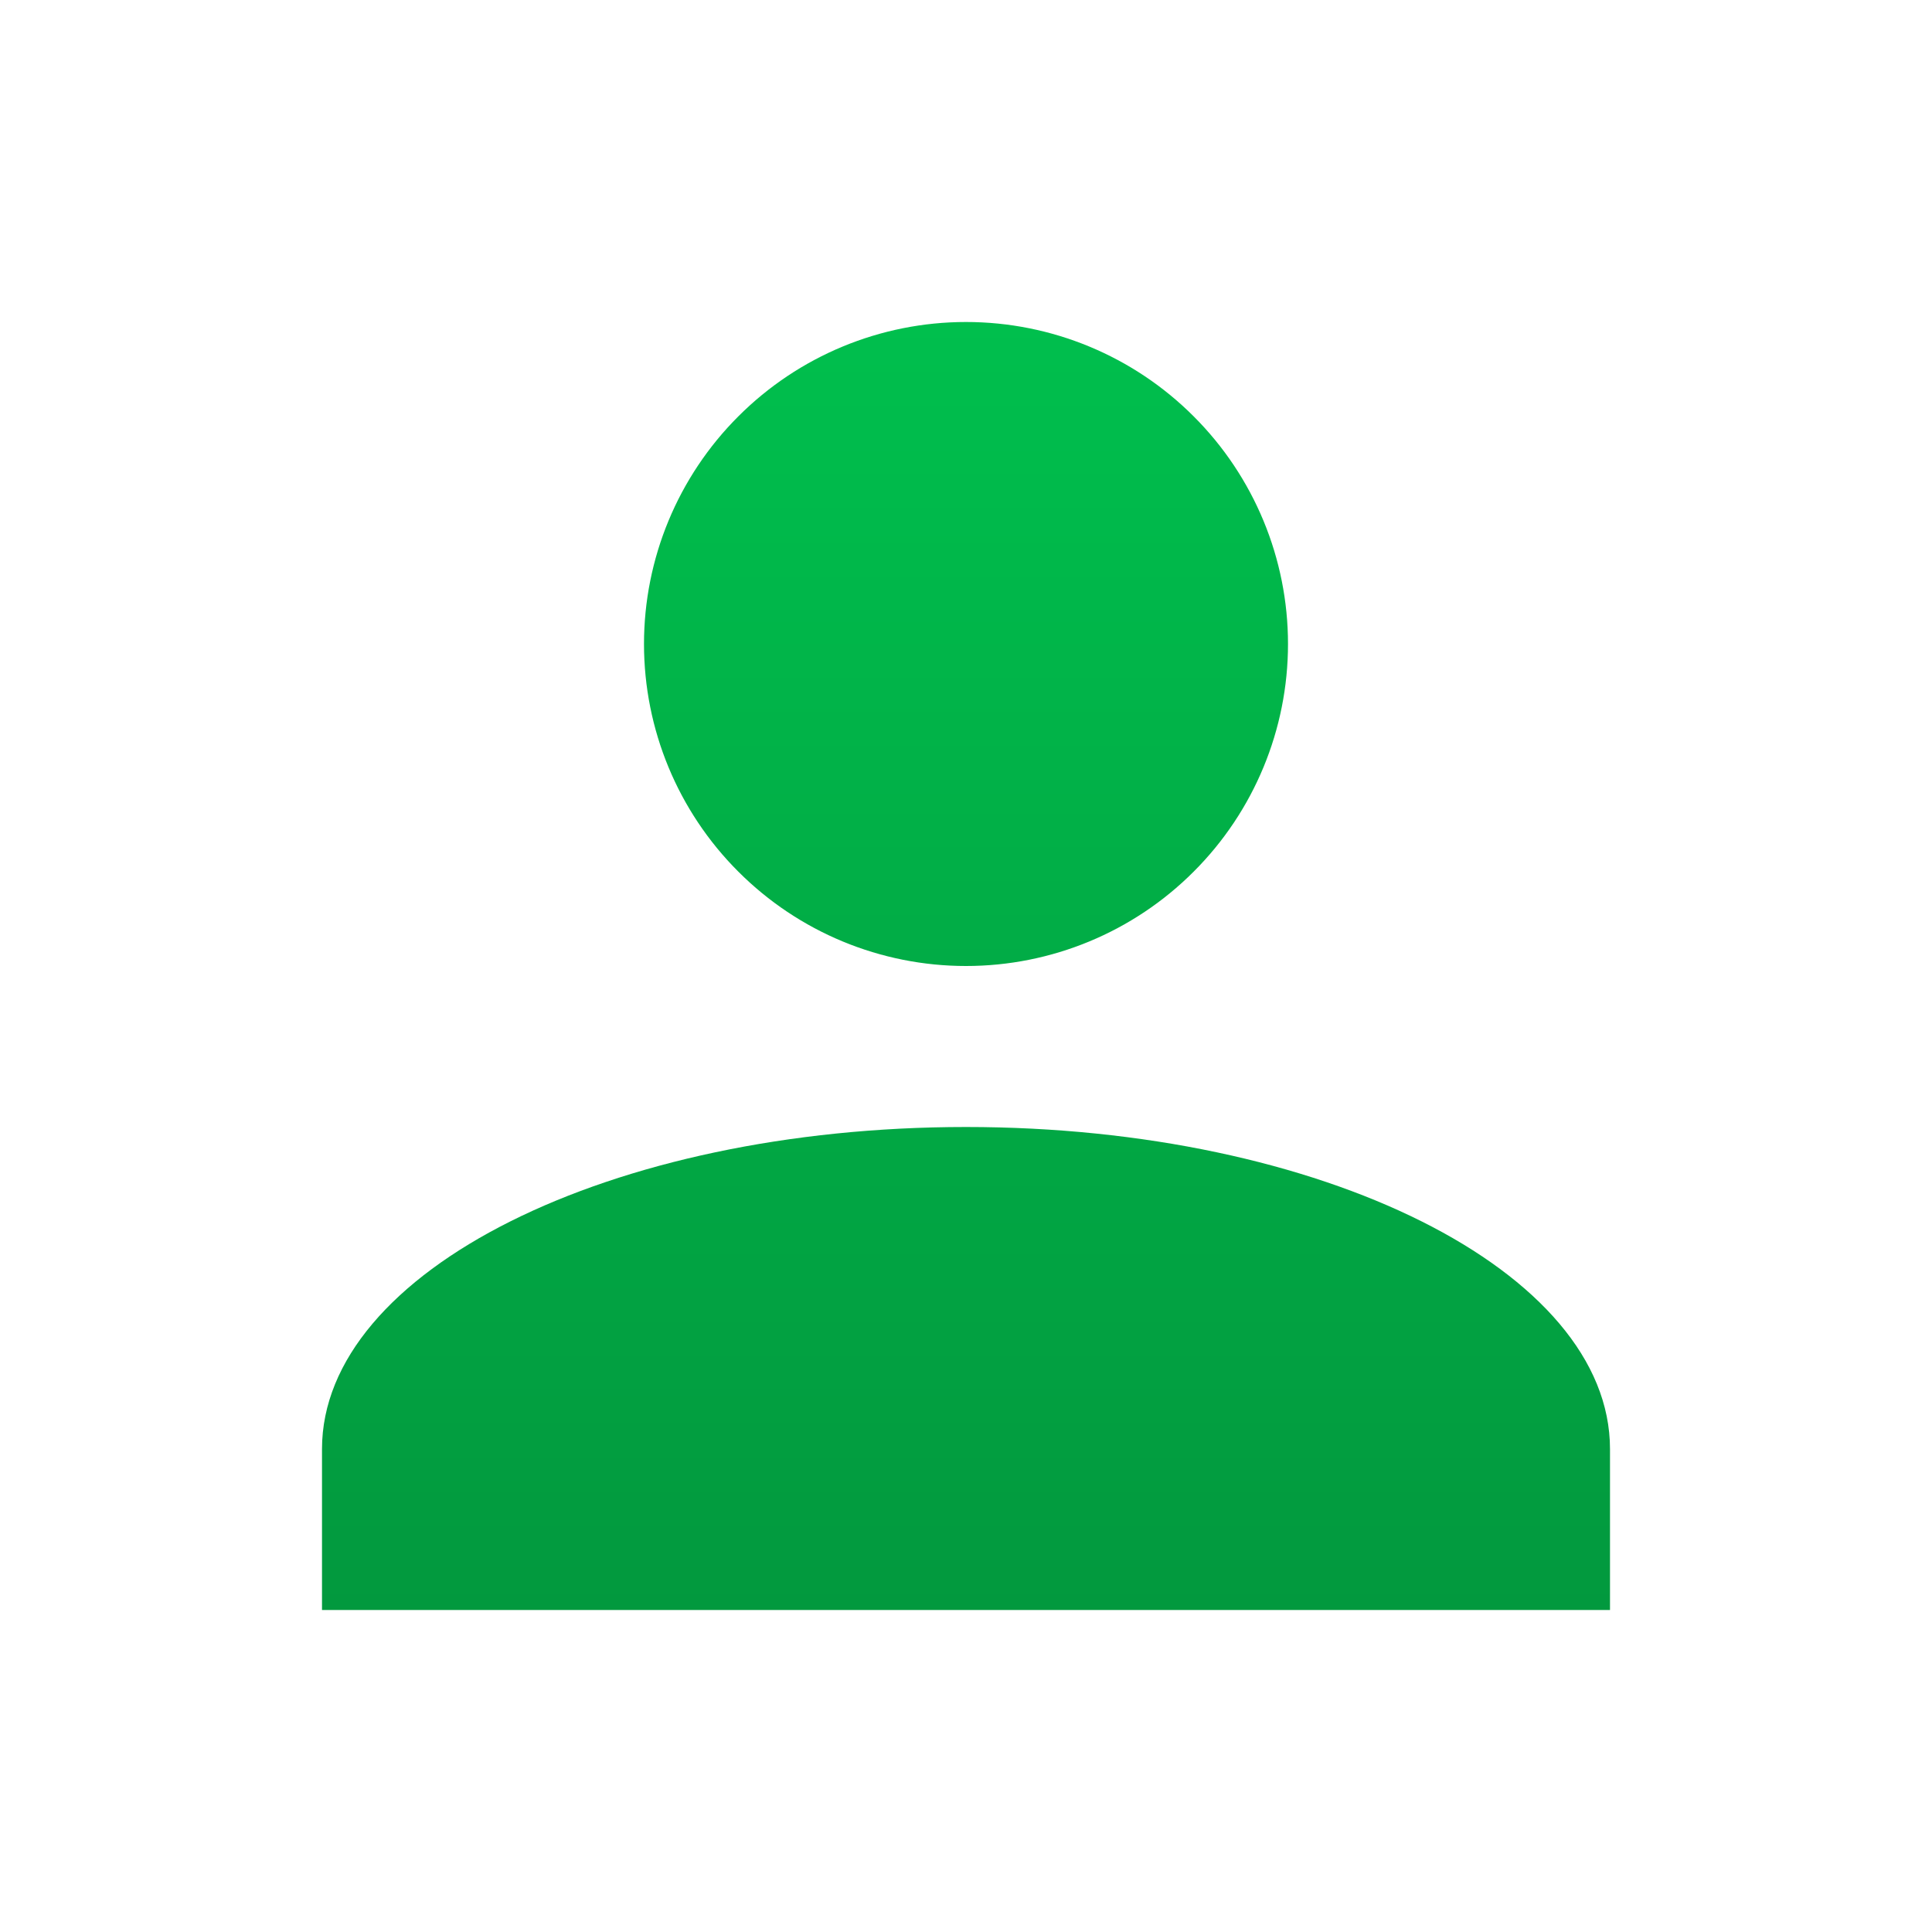
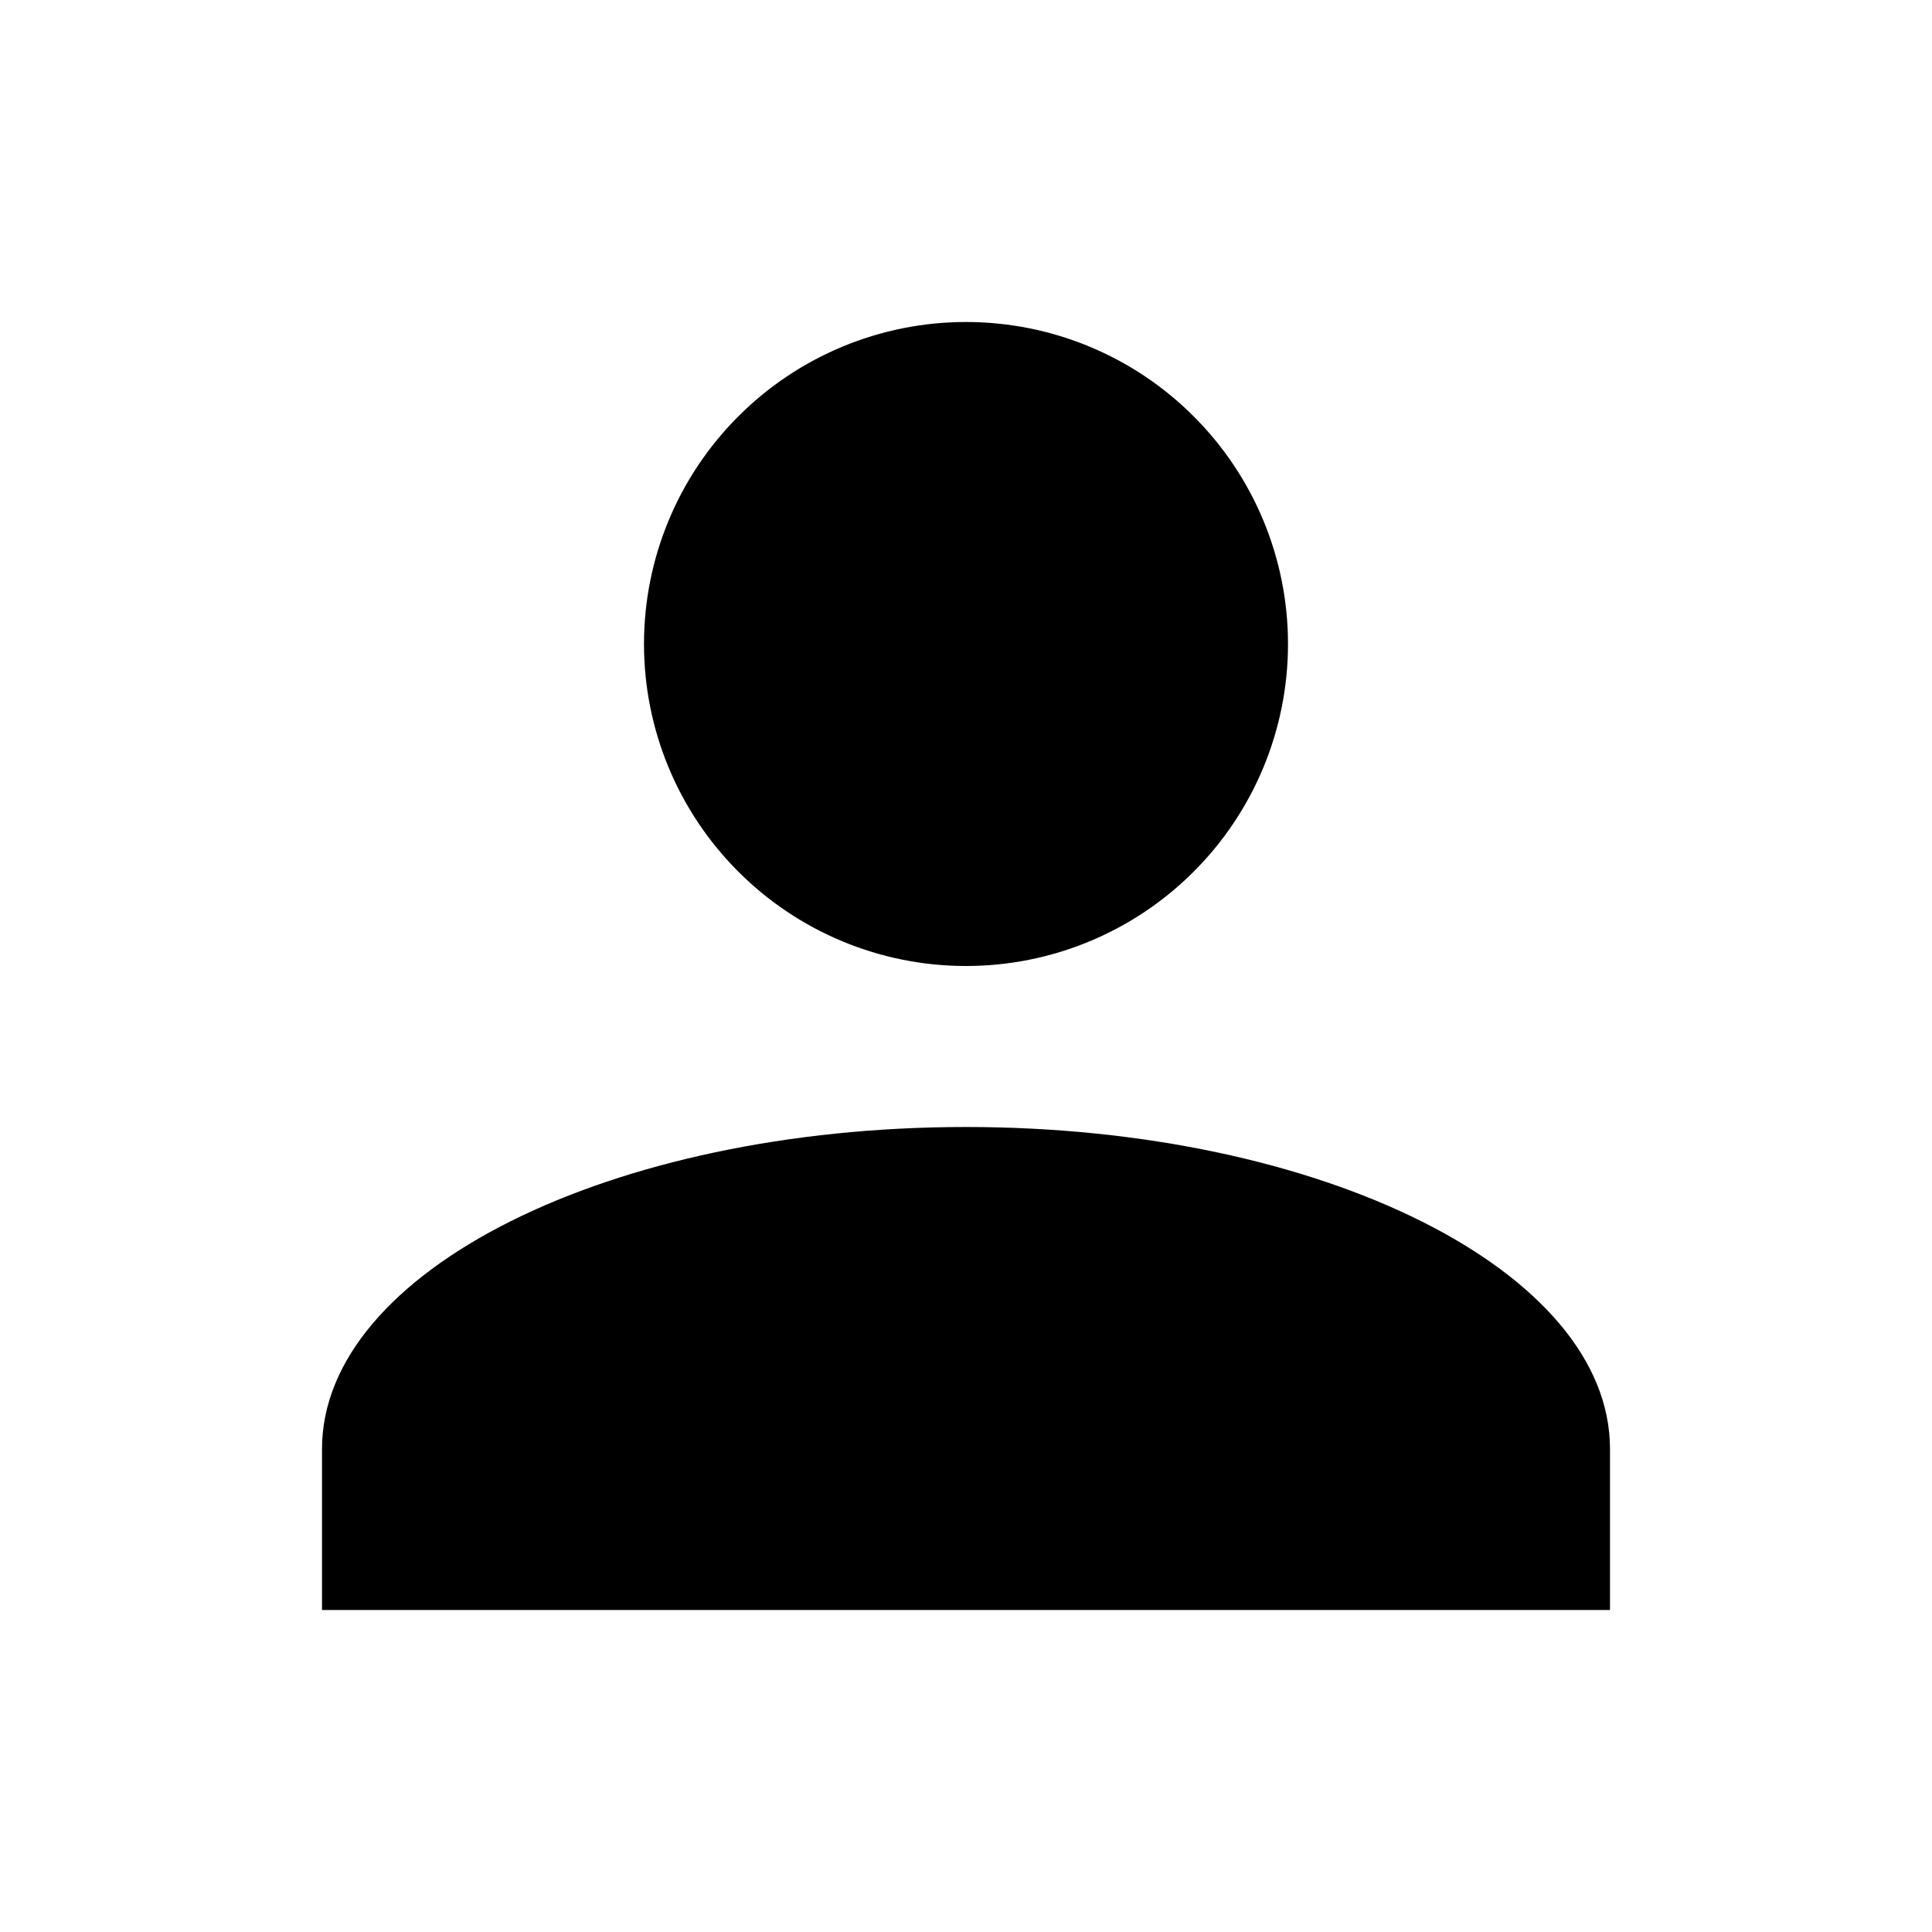
<svg xmlns="http://www.w3.org/2000/svg" width="24" height="24" viewBox="0 0 24 24" fill="none">
  <path d="M12 4C13.061 4 14.078 4.421 14.828 5.172C15.579 5.922 16 6.939 16 8C16 9.061 15.579 10.078 14.828 10.828C14.078 11.579 13.061 12 12 12C10.939 12 9.922 11.579 9.172 10.828C8.421 10.078 8 9.061 8 8C8 6.939 8.421 5.922 9.172 5.172C9.922 4.421 10.939 4 12 4V4ZM12 14C16.42 14 20 15.79 20 18V20H4V18C4 15.79 7.58 14 12 14Z" fill="url(#paint0_linear_19_308)" />
  <defs>
    <linearGradient id="paint0_linear_19_308" x1="12" y1="4" x2="12" y2="20" gradientUnits="userSpaceOnUse">
-       <stop stop-color="#00BF4D" />
-       <stop offset="1" stop-color="#02993E" />
+       <stop stopColor="#00BF4D" />
+       <stop offset="1" stopColor="#02993E" />
    </linearGradient>
  </defs>
</svg>
